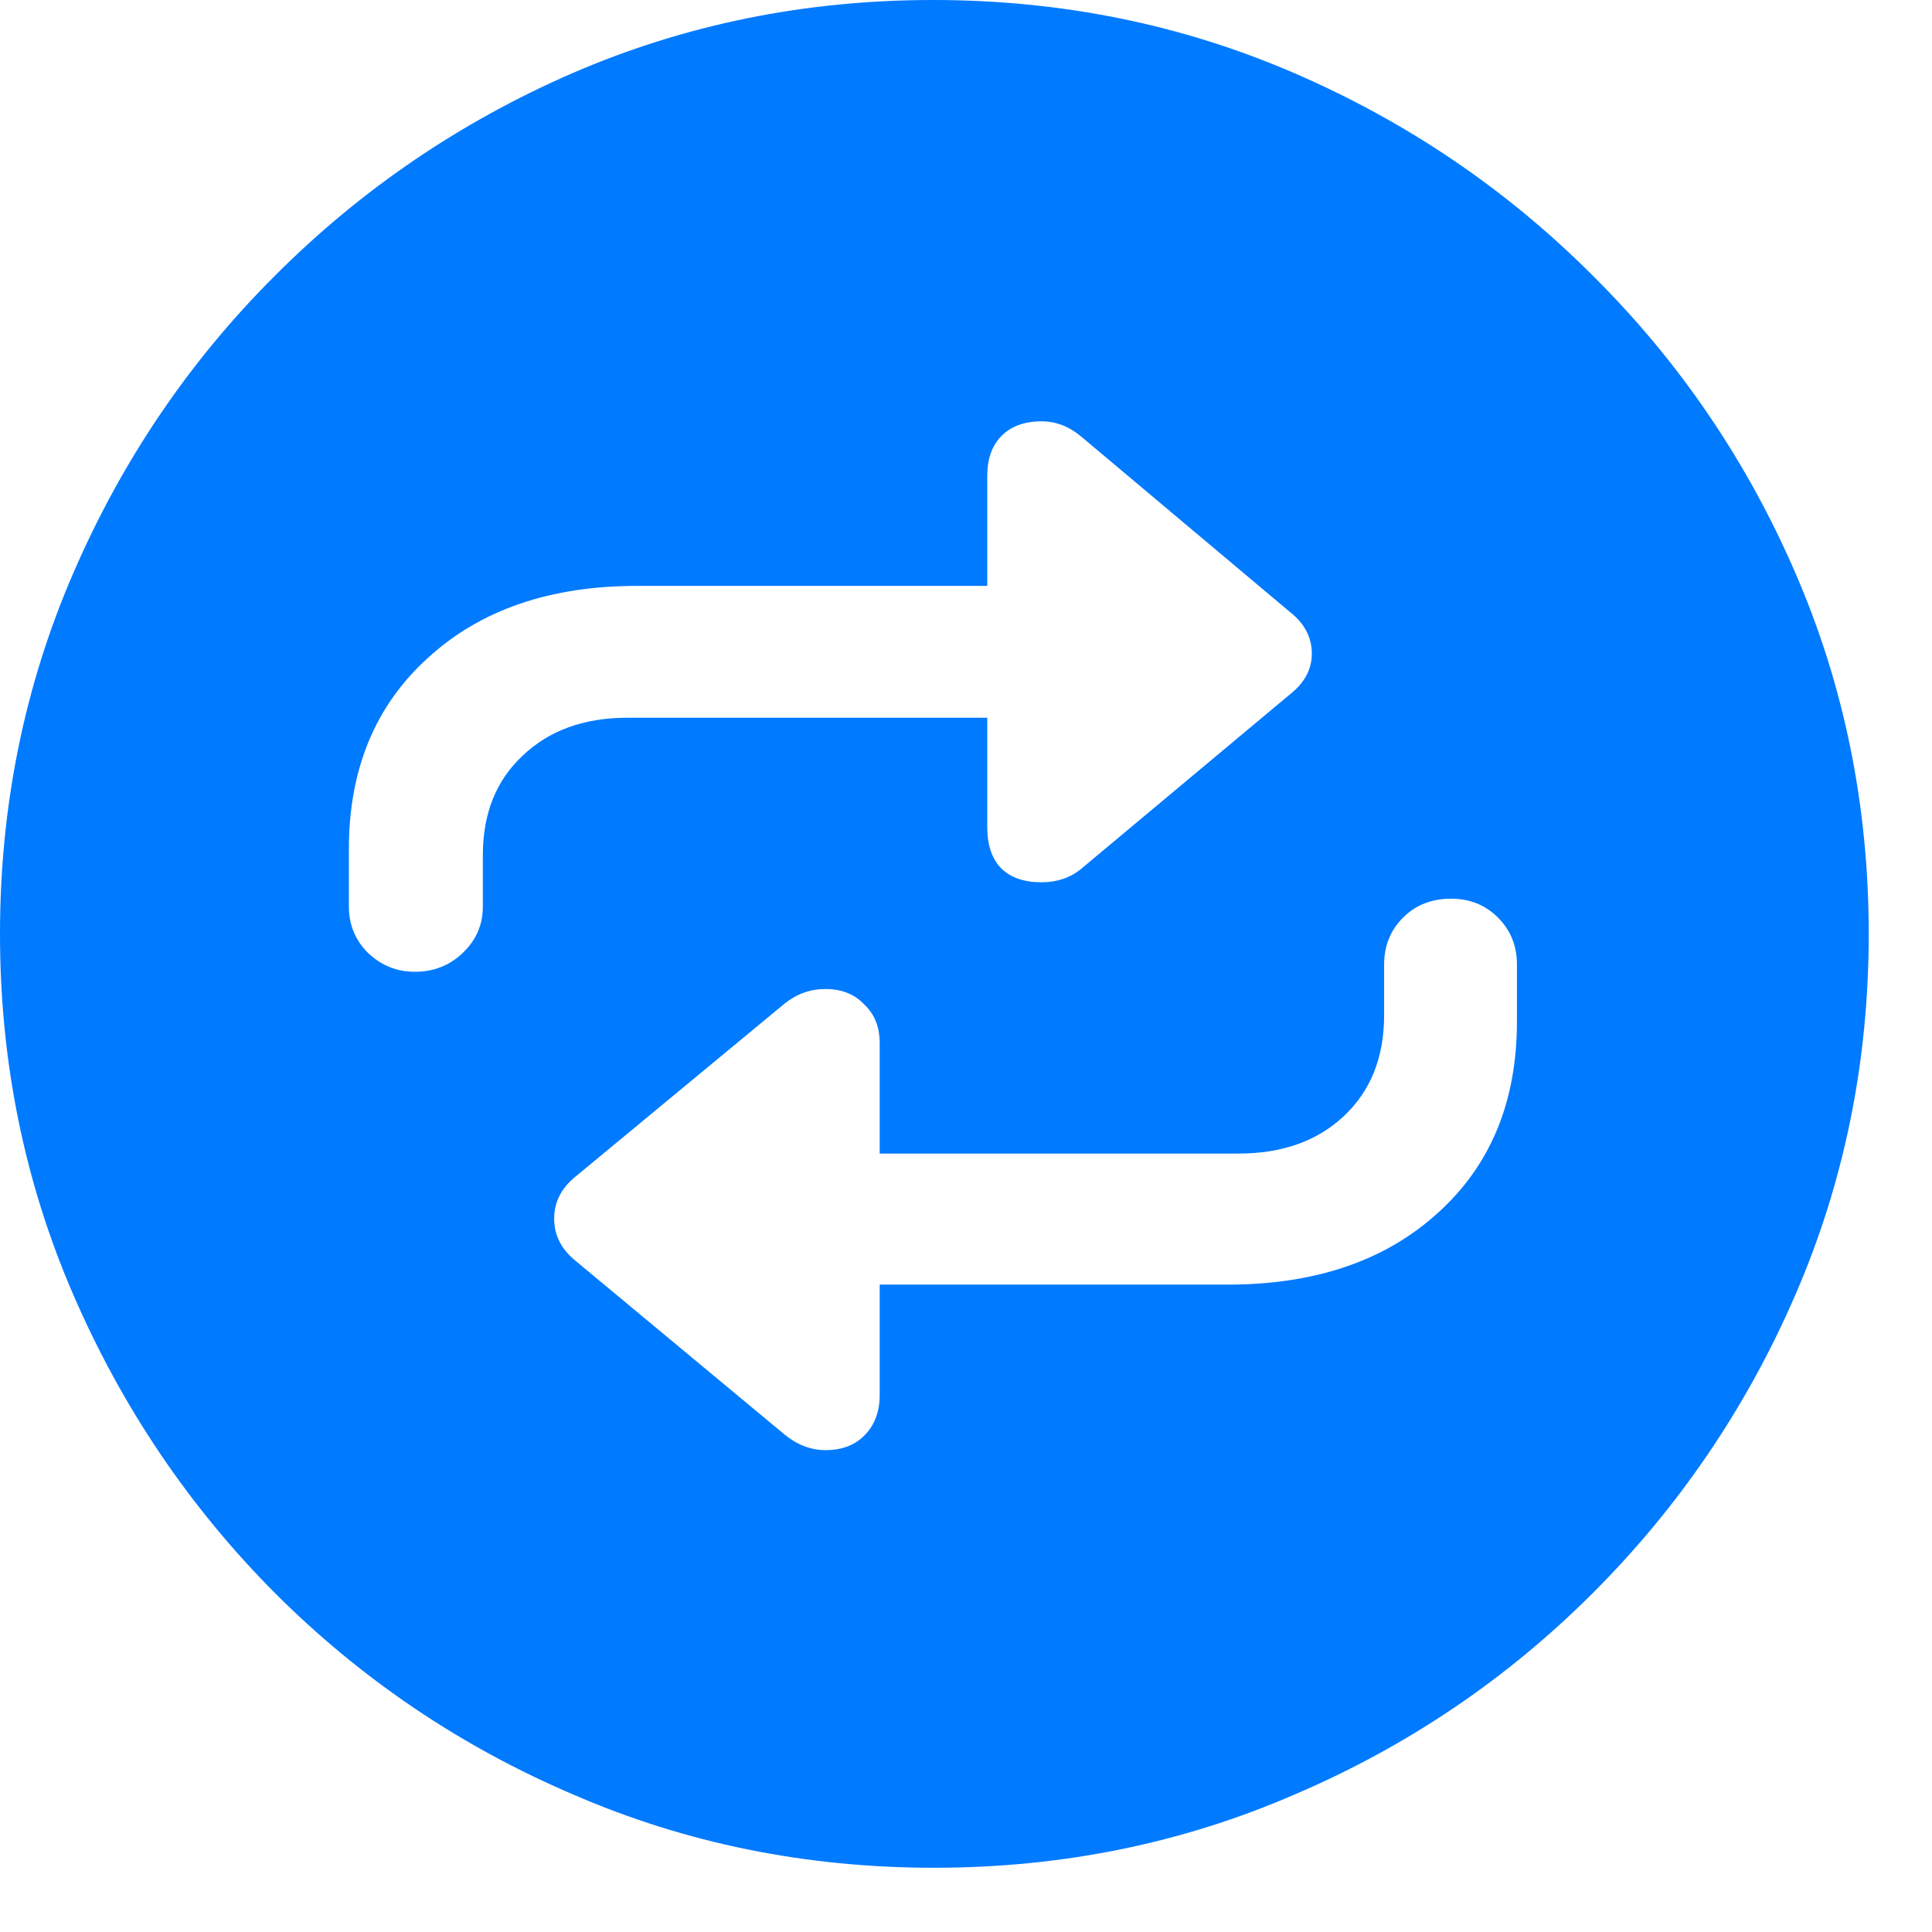
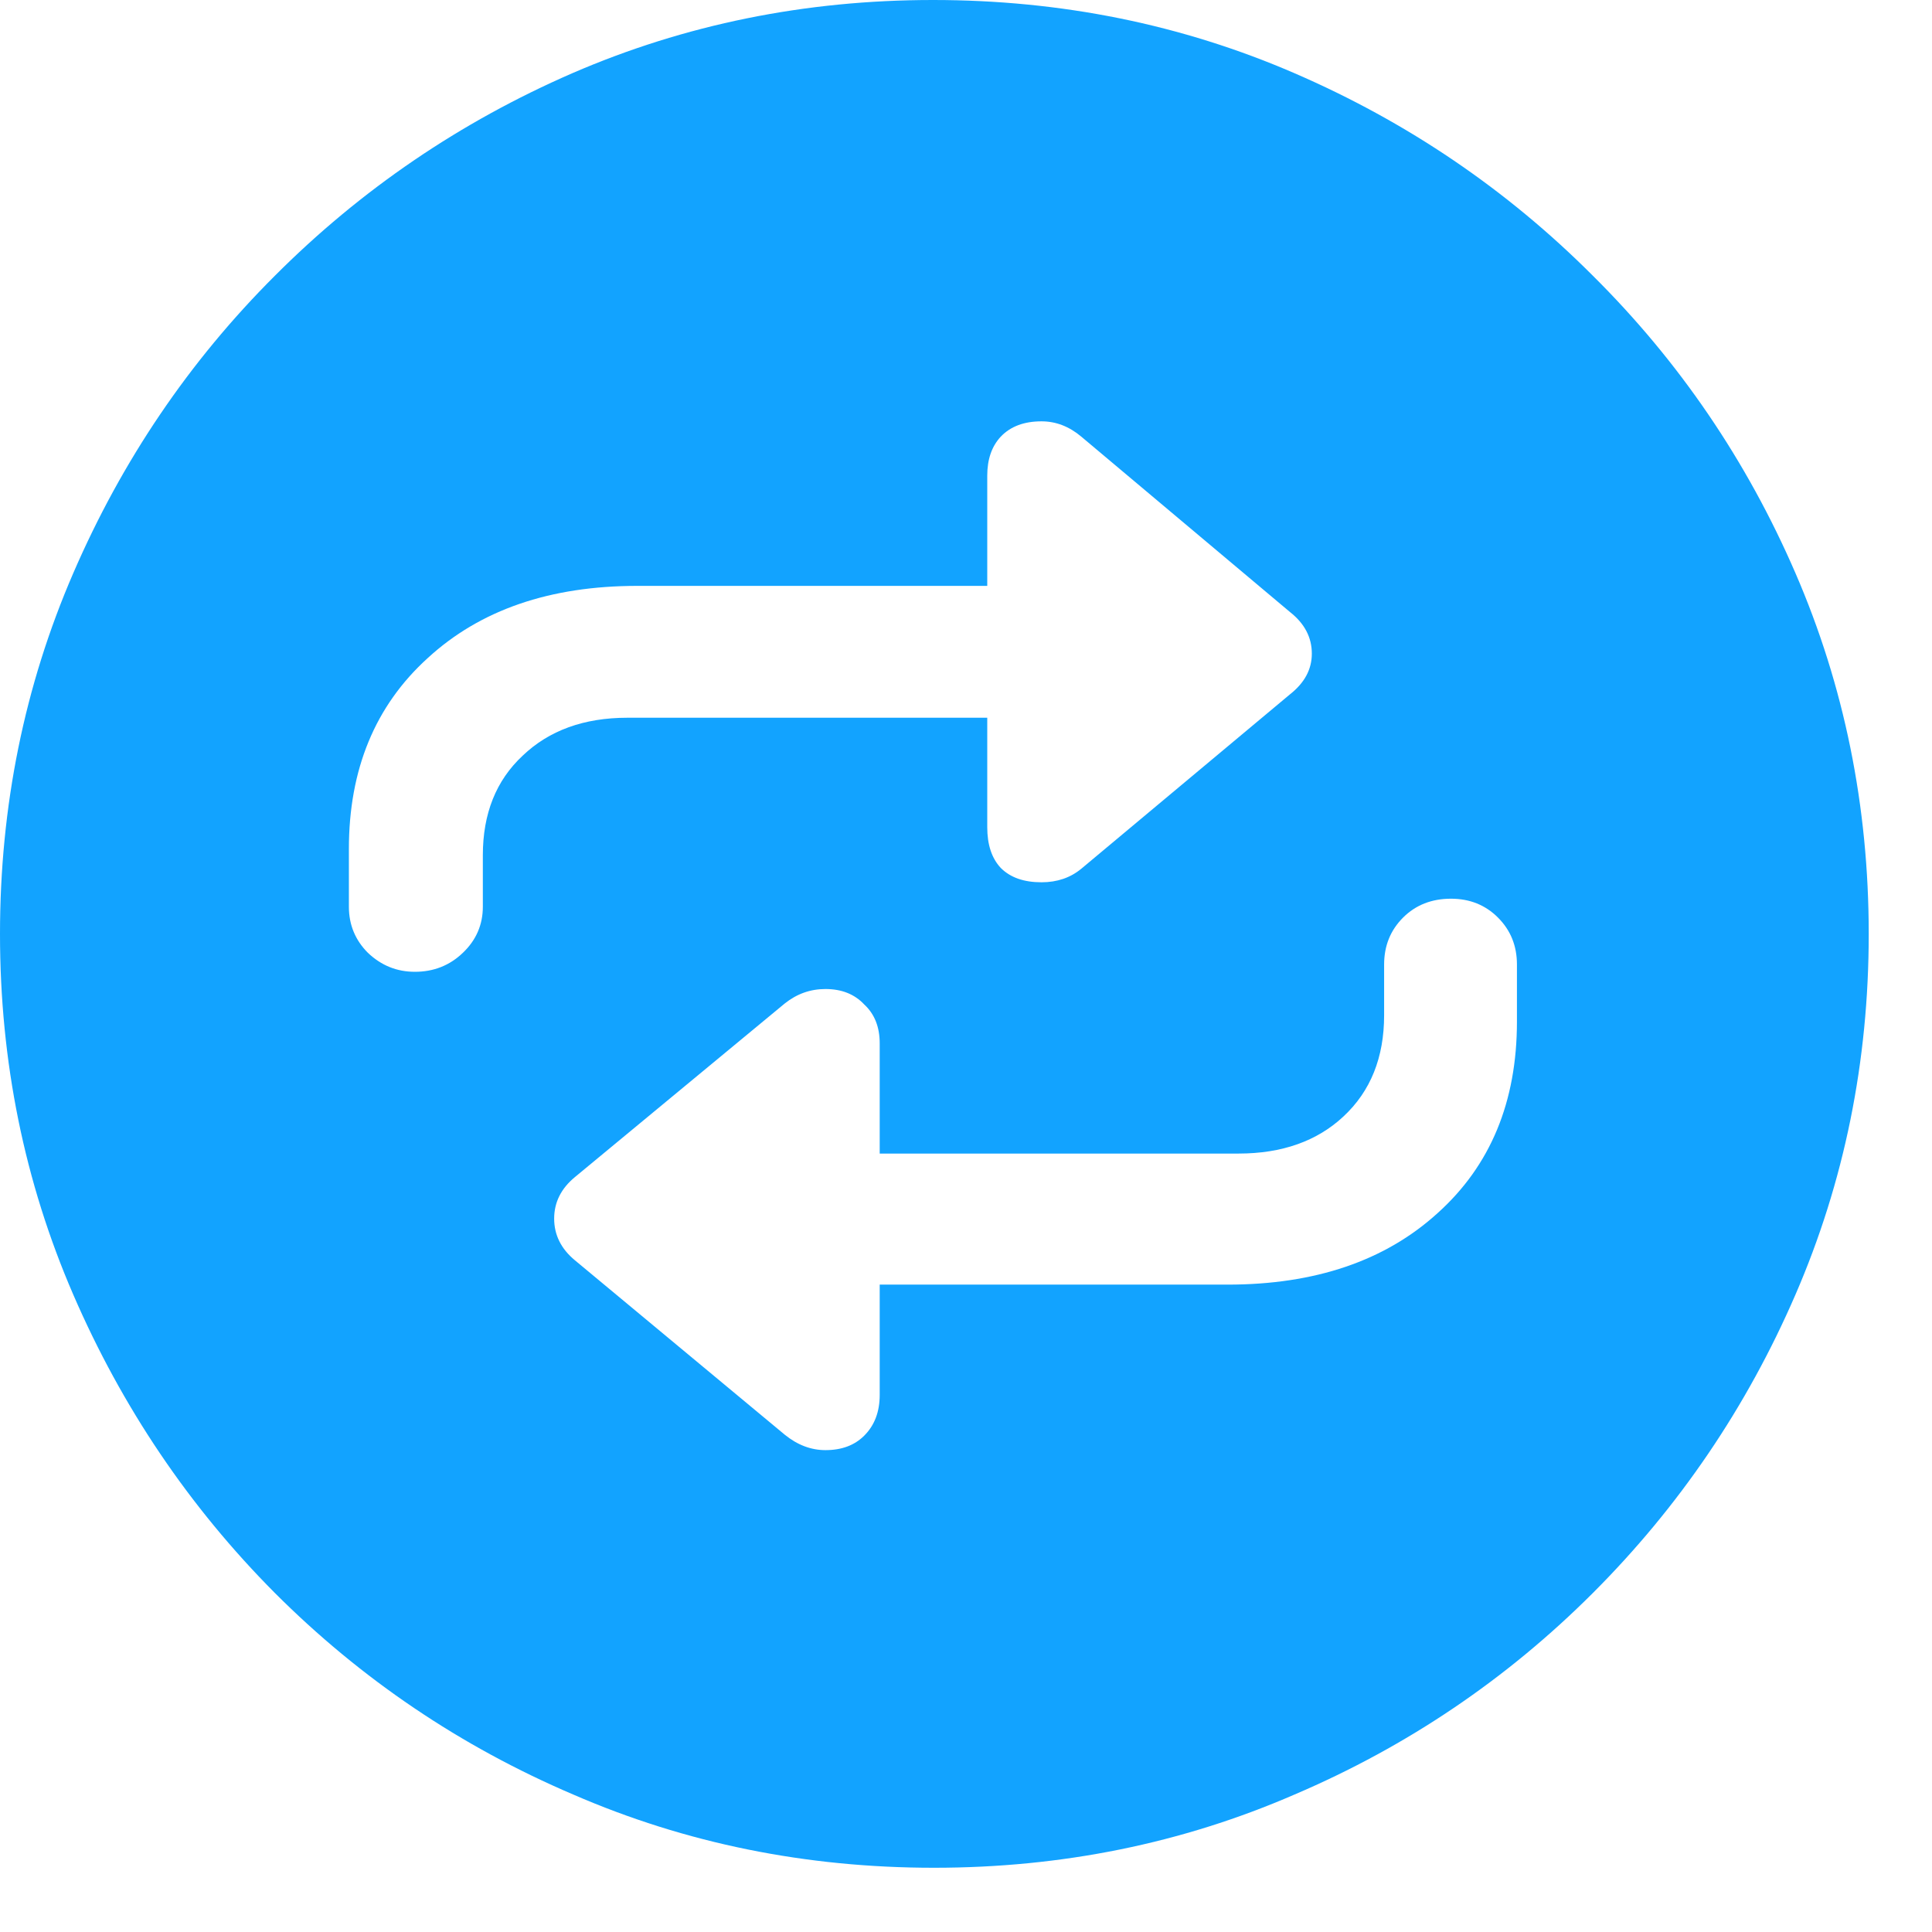
<svg xmlns="http://www.w3.org/2000/svg" width="12" height="12" viewBox="0 0 12 12" fill="none">
-   <path d="M5.801 11.601C5.007 11.601 4.26 11.45 3.56 11.146C2.86 10.847 2.242 10.429 1.707 9.894C1.175 9.359 0.758 8.741 0.455 8.041C0.152 7.341 0 6.594 0 5.801C0 5.007 0.152 4.26 0.455 3.56C0.758 2.86 1.175 2.244 1.707 1.713C2.242 1.177 2.858 0.758 3.554 0.455C4.254 0.152 5.001 0 5.795 0C6.592 0 7.341 0.152 8.041 0.455C8.741 0.758 9.359 1.177 9.894 1.713C10.429 2.244 10.849 2.86 11.152 3.56C11.455 4.26 11.607 5.007 11.607 5.801C11.607 6.594 11.455 7.341 11.152 8.041C10.849 8.741 10.429 9.359 9.894 9.894C9.359 10.429 8.741 10.847 8.041 11.146C7.341 11.45 6.594 11.601 5.801 11.601ZM2.167 5.273V5.632C2.167 5.744 2.207 5.84 2.285 5.918C2.368 5.997 2.465 6.036 2.577 6.036C2.693 6.036 2.793 5.997 2.875 5.918C2.957 5.84 2.999 5.744 2.999 5.632V5.312C2.999 5.054 3.081 4.848 3.246 4.694C3.41 4.537 3.627 4.458 3.897 4.458H6.132V5.138C6.132 5.247 6.16 5.331 6.216 5.391C6.276 5.451 6.36 5.48 6.469 5.48C6.566 5.48 6.648 5.452 6.716 5.396L8.013 4.312C8.103 4.241 8.148 4.157 8.148 4.06C8.148 3.959 8.103 3.873 8.013 3.802L6.716 2.712C6.641 2.649 6.559 2.617 6.469 2.617C6.36 2.617 6.276 2.649 6.216 2.712C6.16 2.772 6.132 2.853 6.132 2.954V3.639H3.959C3.416 3.639 2.982 3.788 2.656 4.088C2.33 4.384 2.167 4.779 2.167 5.273ZM9.422 6.345V5.991C9.422 5.875 9.383 5.778 9.304 5.699C9.226 5.621 9.129 5.582 9.012 5.582C8.893 5.582 8.793 5.621 8.715 5.699C8.636 5.778 8.597 5.875 8.597 5.991V6.306C8.597 6.568 8.513 6.778 8.344 6.935C8.18 7.088 7.962 7.165 7.693 7.165H5.464V6.48C5.464 6.379 5.432 6.298 5.368 6.239C5.308 6.175 5.228 6.143 5.127 6.143C5.033 6.143 4.949 6.173 4.874 6.233L3.571 7.311C3.485 7.382 3.442 7.468 3.442 7.569C3.442 7.67 3.485 7.757 3.571 7.828L4.874 8.911C4.953 8.975 5.037 9.007 5.127 9.007C5.228 9.007 5.308 8.977 5.368 8.917C5.432 8.853 5.464 8.769 5.464 8.664V7.979H7.625C8.168 7.979 8.603 7.831 8.928 7.536C9.258 7.24 9.422 6.843 9.422 6.345Z" fill="#007AFF" />
+   <path d="M5.801 11.601C5.007 11.601 4.26 11.45 3.56 11.146C2.86 10.847 2.242 10.429 1.707 9.894C1.175 9.359 0.758 8.741 0.455 8.041C0.152 7.341 0 6.594 0 5.801C0 5.007 0.152 4.26 0.455 3.56C0.758 2.86 1.175 2.244 1.707 1.713C2.242 1.177 2.858 0.758 3.554 0.455C4.254 0.152 5.001 0 5.795 0C6.592 0 7.341 0.152 8.041 0.455C8.741 0.758 9.359 1.177 9.894 1.713C10.429 2.244 10.849 2.86 11.152 3.56C11.455 4.26 11.607 5.007 11.607 5.801C11.607 6.594 11.455 7.341 11.152 8.041C10.849 8.741 10.429 9.359 9.894 9.894C9.359 10.429 8.741 10.847 8.041 11.146C7.341 11.45 6.594 11.601 5.801 11.601ZM2.167 5.273V5.632C2.167 5.744 2.207 5.84 2.285 5.918C2.368 5.997 2.465 6.036 2.577 6.036C2.693 6.036 2.793 5.997 2.875 5.918C2.957 5.84 2.999 5.744 2.999 5.632V5.312C2.999 5.054 3.081 4.848 3.246 4.694C3.41 4.537 3.627 4.458 3.897 4.458H6.132V5.138C6.132 5.247 6.16 5.331 6.216 5.391C6.276 5.451 6.36 5.48 6.469 5.48C6.566 5.48 6.648 5.452 6.716 5.396L8.013 4.312C8.103 4.241 8.148 4.157 8.148 4.06C8.148 3.959 8.103 3.873 8.013 3.802L6.716 2.712C6.641 2.649 6.559 2.617 6.469 2.617C6.36 2.617 6.276 2.649 6.216 2.712C6.16 2.772 6.132 2.853 6.132 2.954V3.639H3.959C3.416 3.639 2.982 3.788 2.656 4.088C2.33 4.384 2.167 4.779 2.167 5.273ZM9.422 6.345V5.991C9.422 5.875 9.383 5.778 9.304 5.699C9.226 5.621 9.129 5.582 9.012 5.582C8.893 5.582 8.793 5.621 8.715 5.699C8.636 5.778 8.597 5.875 8.597 5.991V6.306C8.597 6.568 8.513 6.778 8.344 6.935C8.18 7.088 7.962 7.165 7.693 7.165H5.464V6.48C5.464 6.379 5.432 6.298 5.368 6.239C5.308 6.175 5.228 6.143 5.127 6.143C5.033 6.143 4.949 6.173 4.874 6.233L3.571 7.311C3.485 7.382 3.442 7.468 3.442 7.569C3.442 7.67 3.485 7.757 3.571 7.828L4.874 8.911C4.953 8.975 5.037 9.007 5.127 9.007C5.228 9.007 5.308 8.977 5.368 8.917C5.432 8.853 5.464 8.769 5.464 8.664V7.979H7.625C8.168 7.979 8.603 7.831 8.928 7.536C9.258 7.24 9.422 6.843 9.422 6.345Z" fill="#12A3FF" />
</svg>
